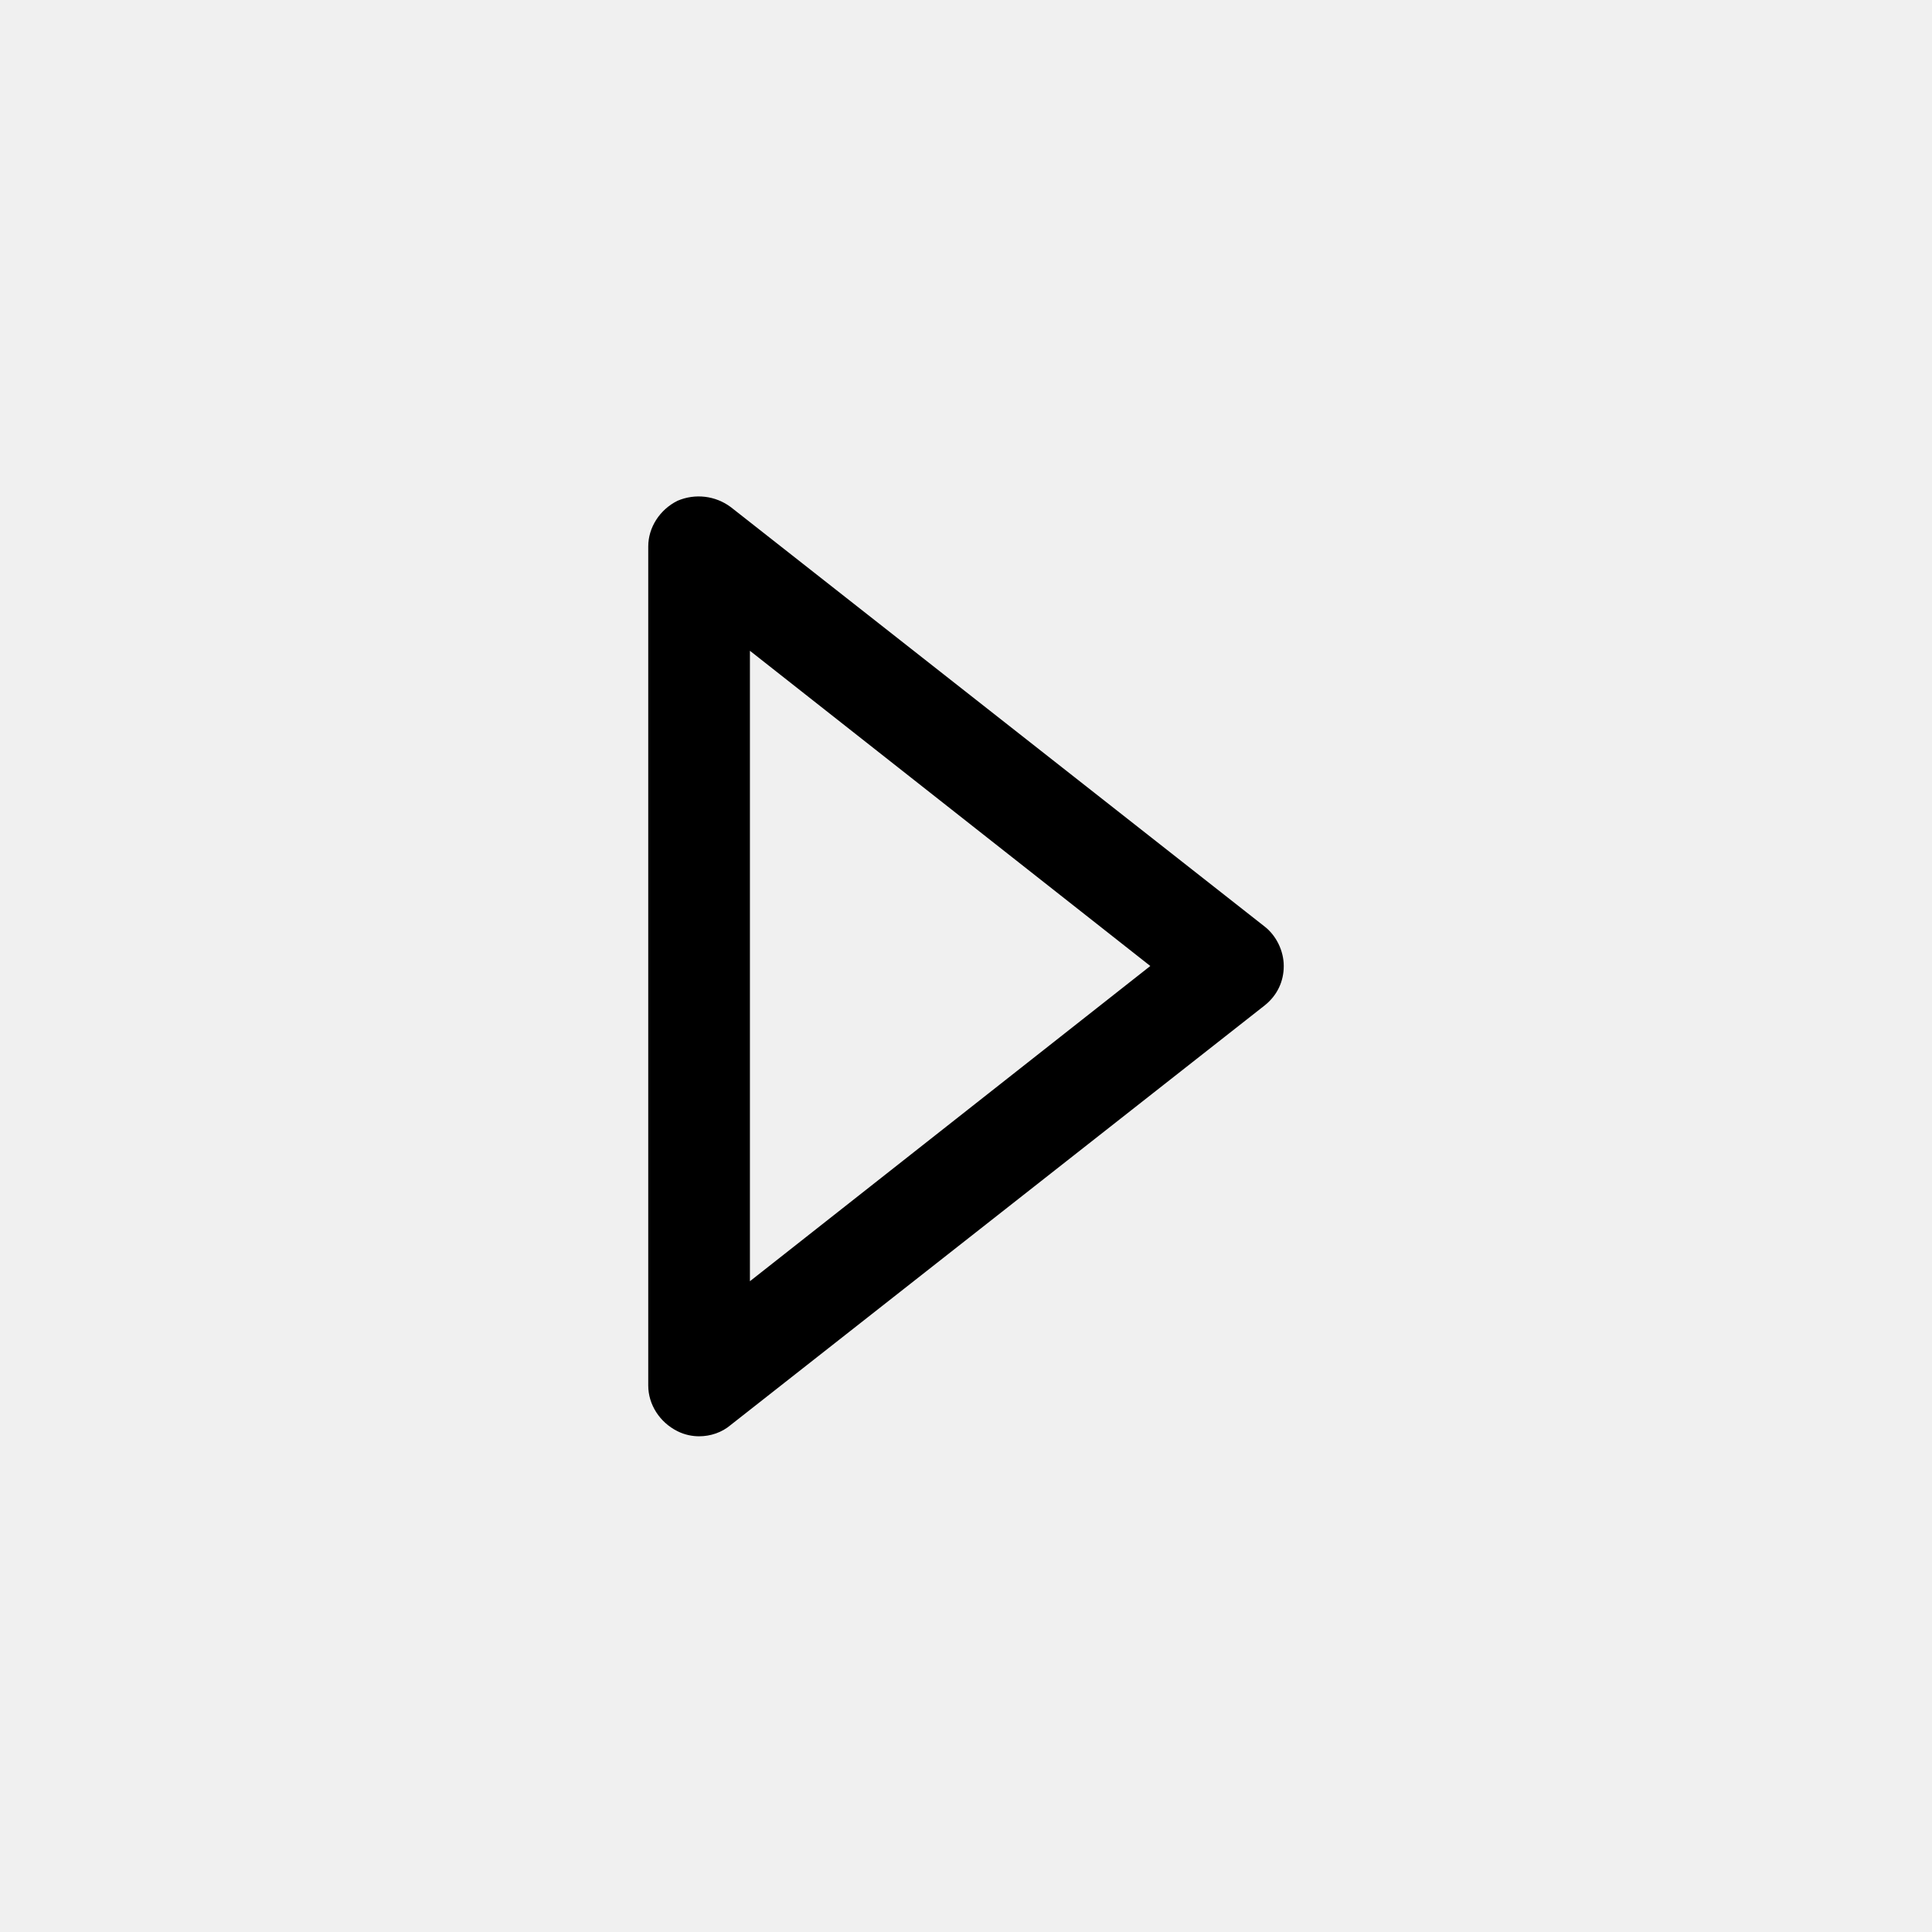
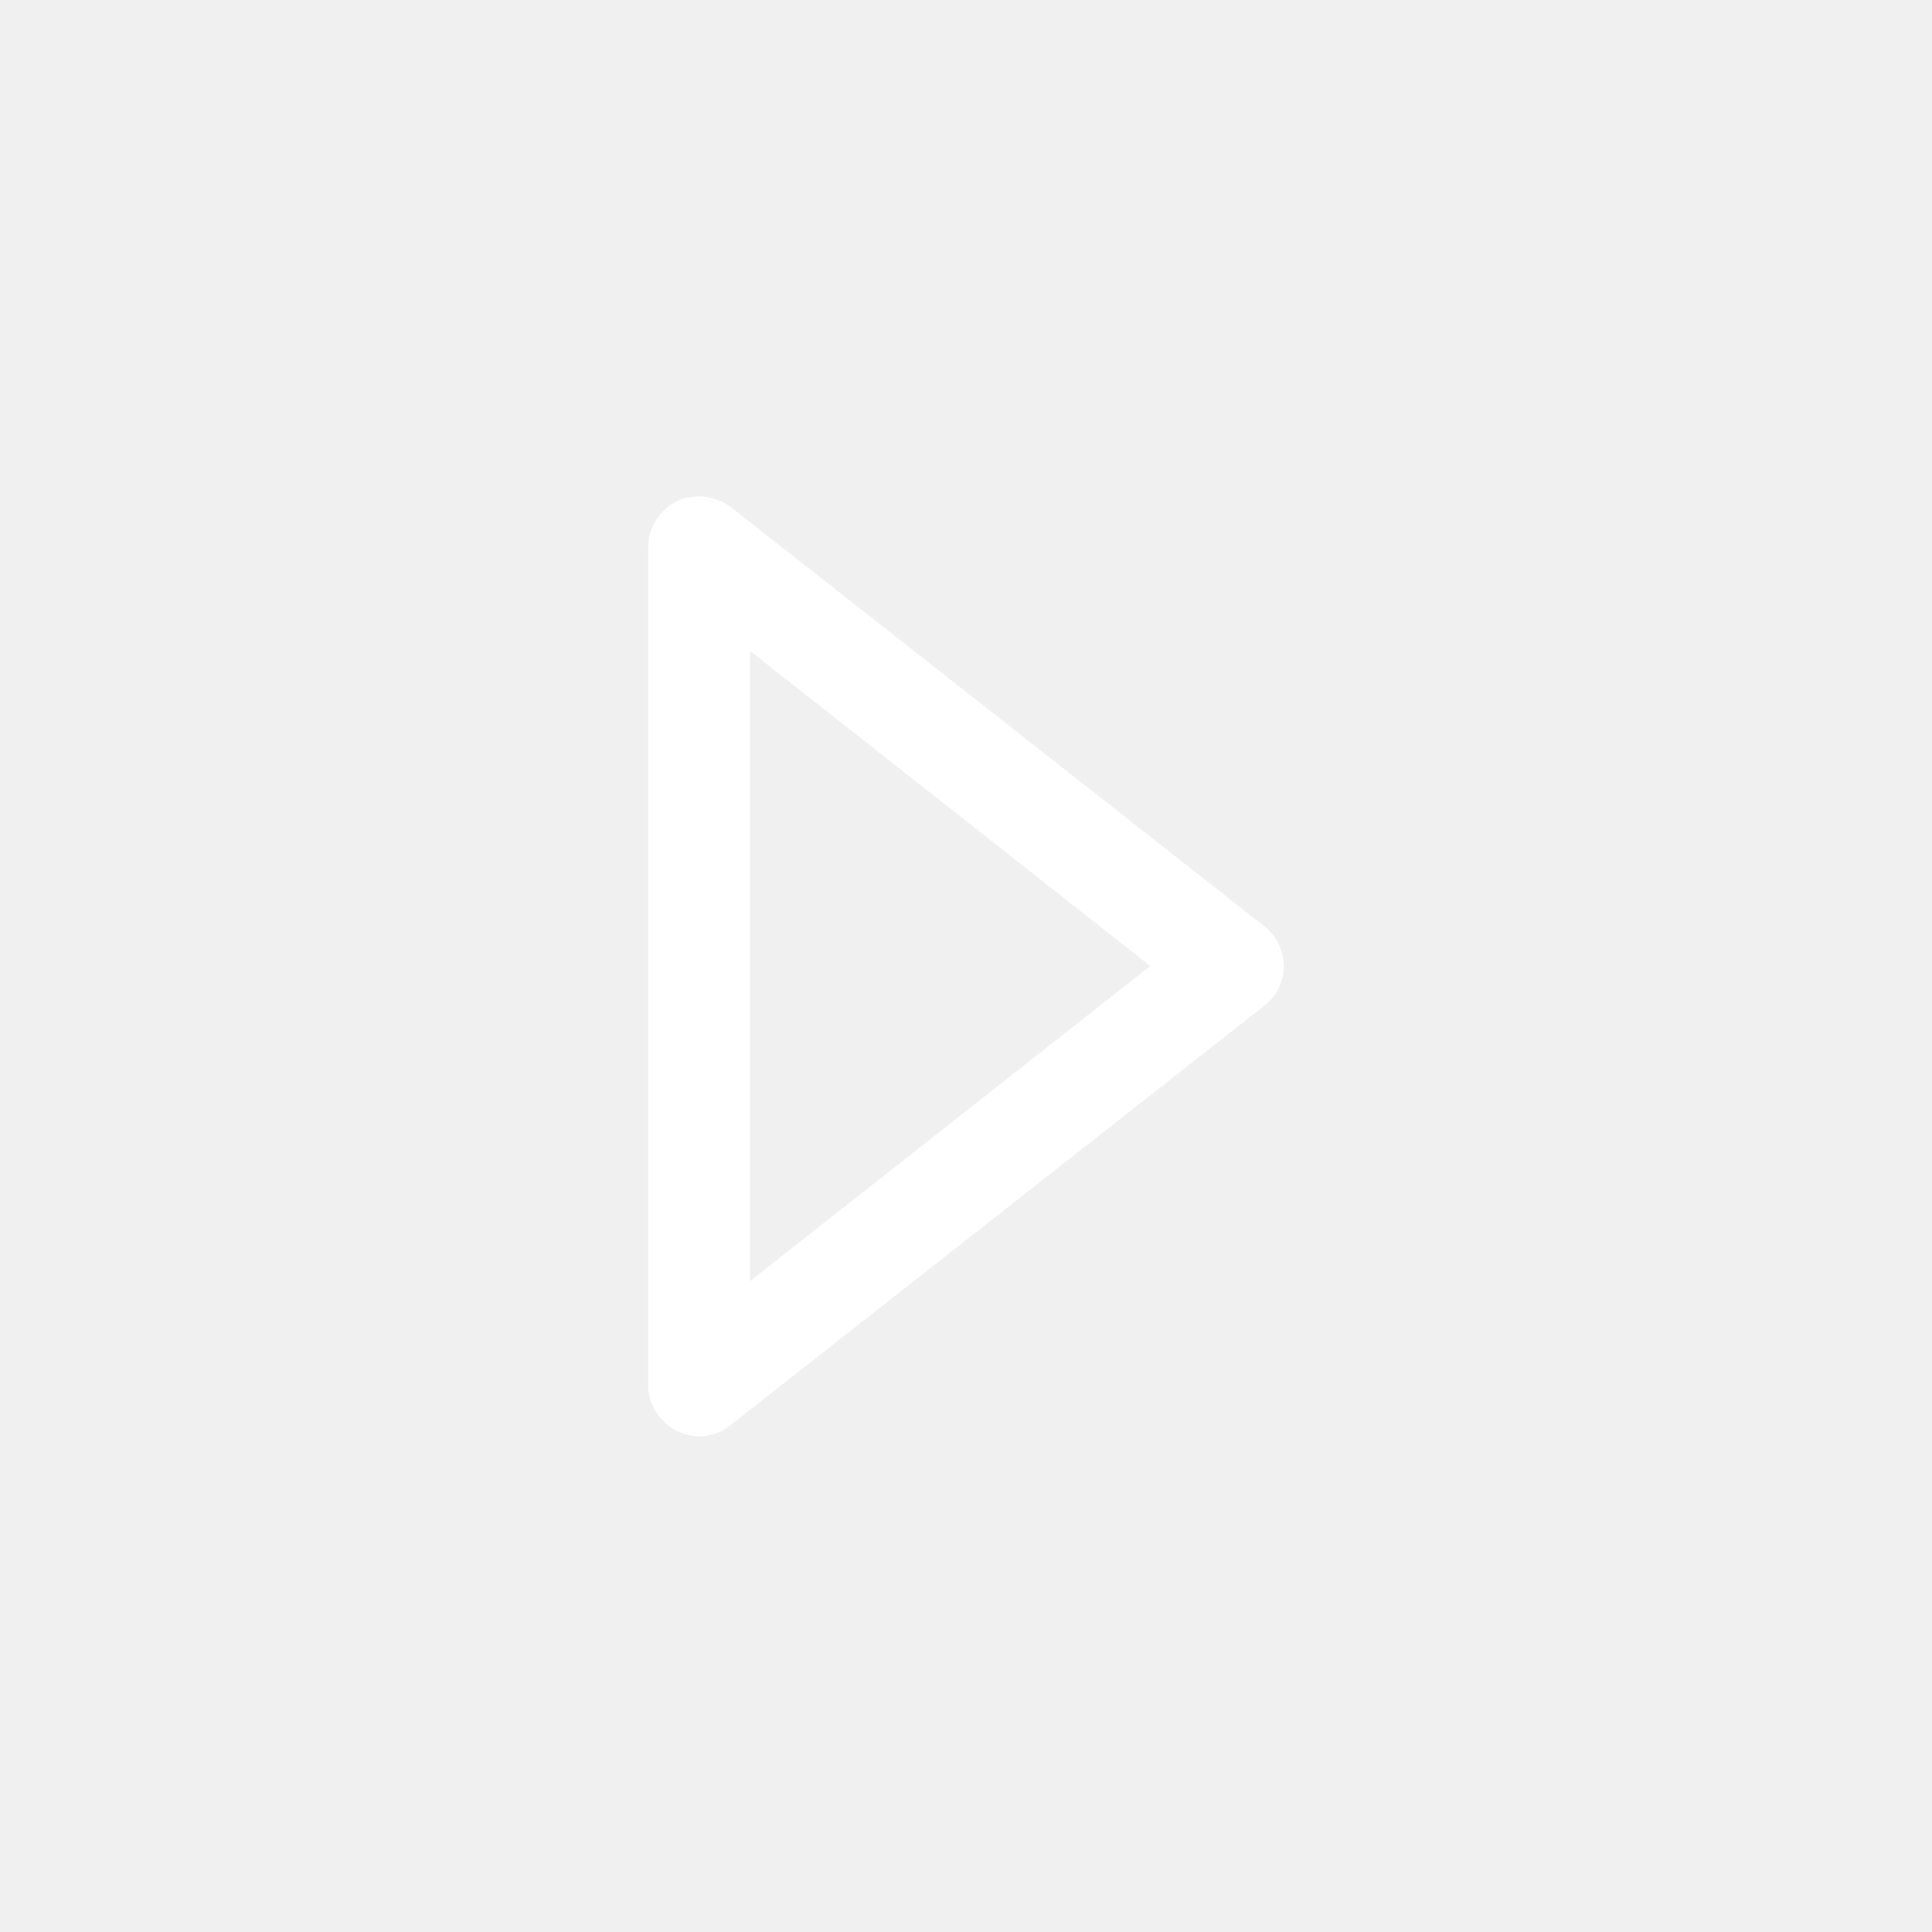
<svg xmlns="http://www.w3.org/2000/svg" version="1.1" id="Layer_1" x="0px" y="0px" width="92px" height="92px" viewBox="-30 -30 152 152" enable-background="new 0 0 92 92" xml:space="preserve">
-   <path id="XMLID_675_" d="M69.5,42.9l-42-33c-1.2-0.9-2.8-1.1-4.2-0.5C21.9,10.1,21,11.5,21,13v66c0,1.5,0.9,2.9,2.3,3.6  c0.6,0.3,1.2,0.4,1.7,0.4c0.9,0,1.8-0.3,2.5-0.9l42-33c1-0.8,1.5-1.9,1.5-3.1S70.4,43.6,69.5,42.9z M29,70.8V21.2L60.5,46L29,70.8z" />
+   <path fill="white" id="XMLID_675_" d="M69.5,42.9l-42-33c-1.2-0.9-2.8-1.1-4.2-0.5C21.9,10.1,21,11.5,21,13v66c0,1.5,0.9,2.9,2.3,3.6  c0.6,0.3,1.2,0.4,1.7,0.4c0.9,0,1.8-0.3,2.5-0.9l42-33c1-0.8,1.5-1.9,1.5-3.1S70.4,43.6,69.5,42.9z M29,70.8V21.2L60.5,46L29,70.8z" />
</svg>
